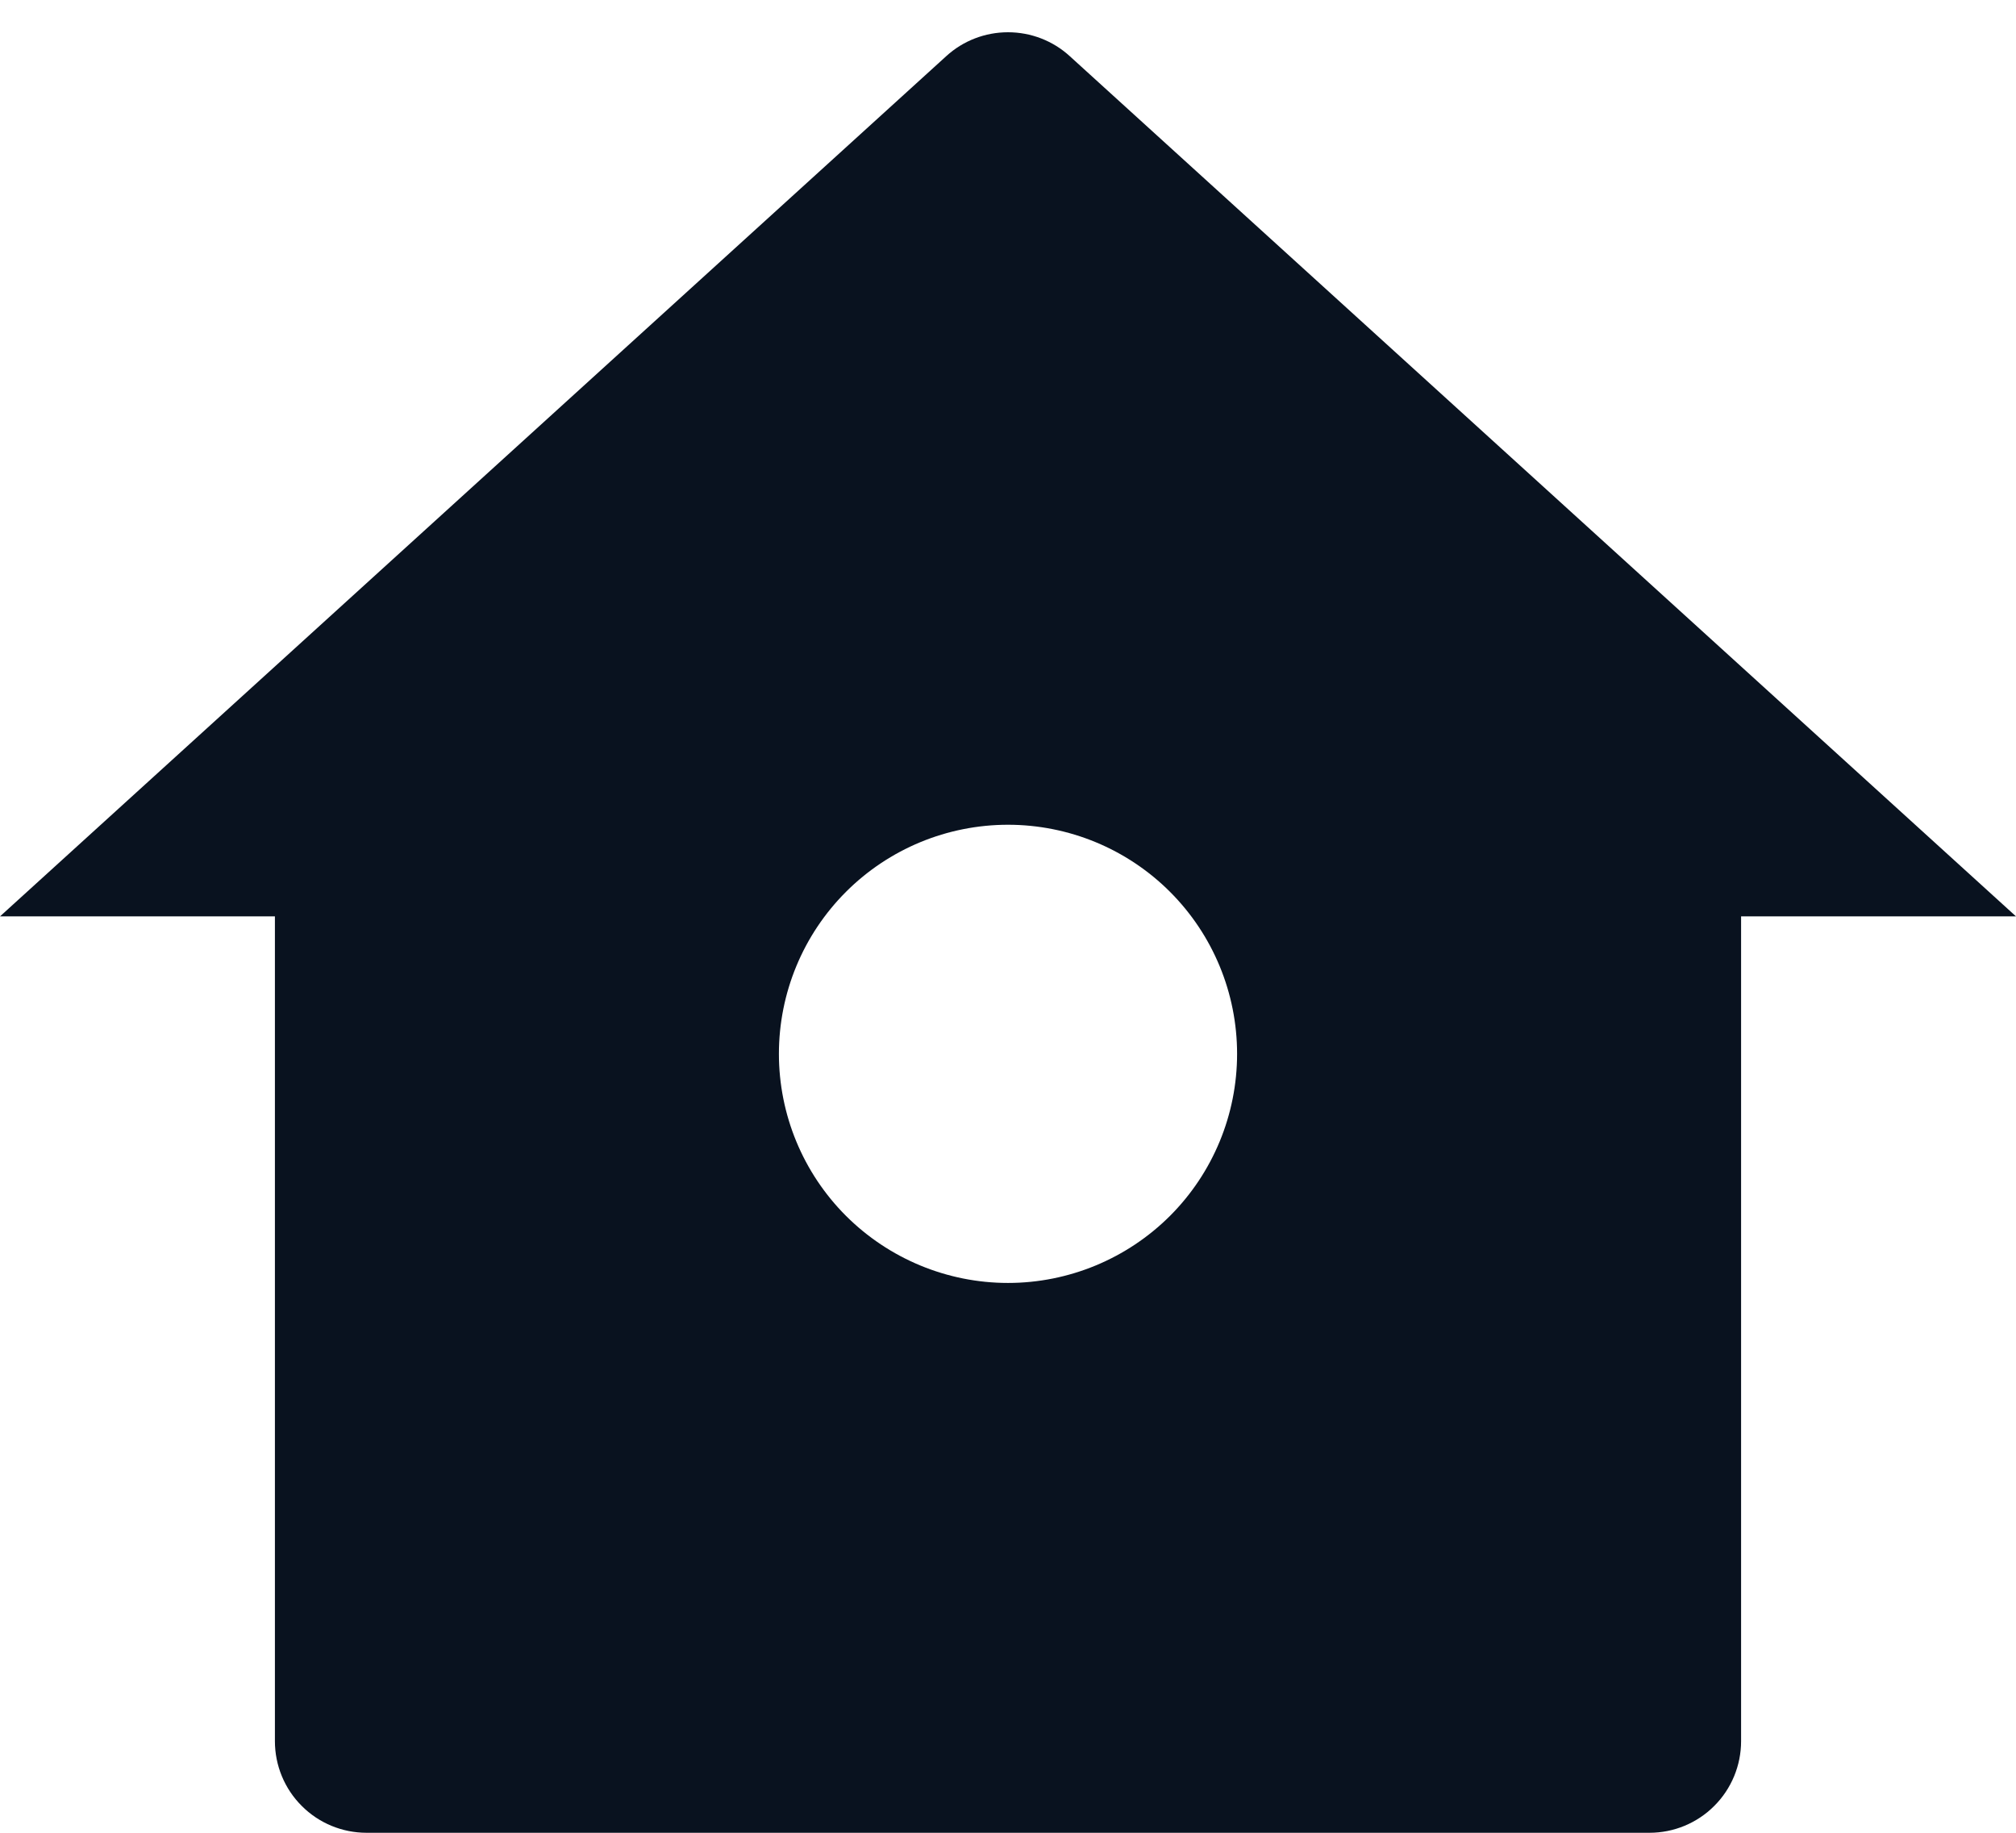
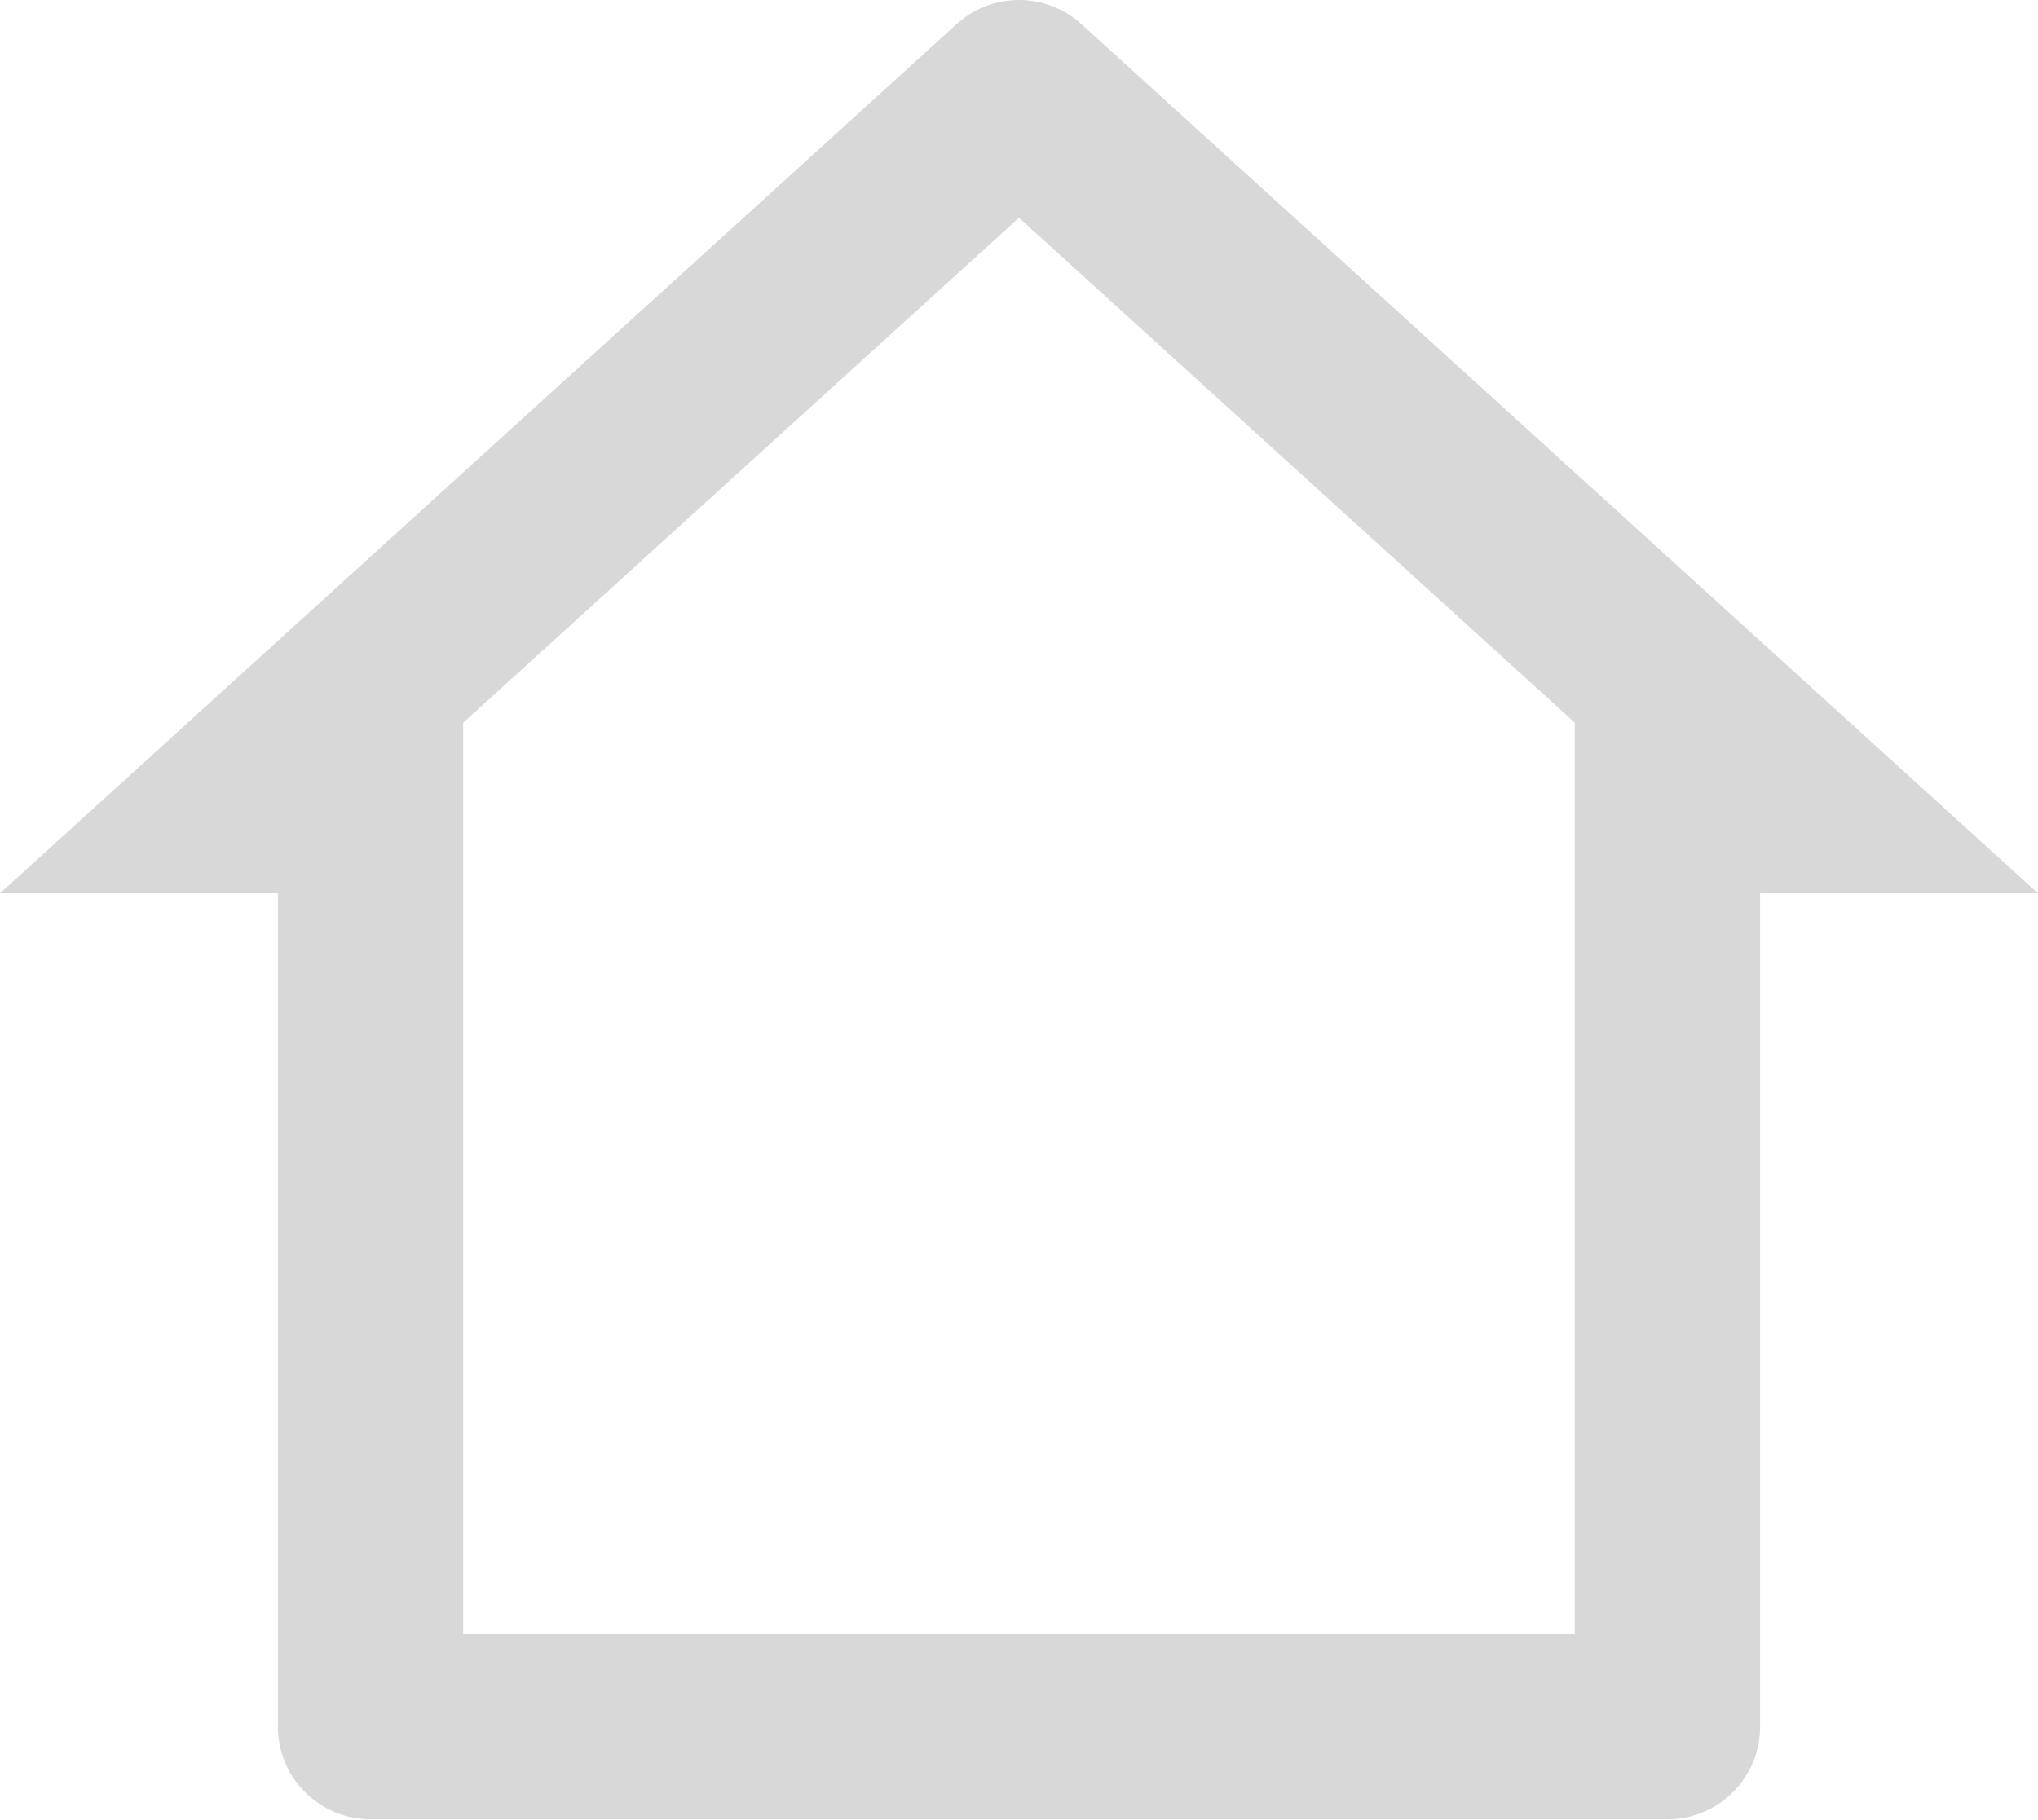
- <svg xmlns="http://www.w3.org/2000/svg" width="22" height="20" viewBox="0 0 22 20" fill="none">
-   <path d="M19 19C19 19.265 18.895 19.52 18.707 19.707C18.52 19.895 18.265 20 18 20H4C3.735 20 3.48 19.895 3.293 19.707C3.105 19.52 3 19.265 3 19V10H0L10.327 0.612C10.511 0.444 10.751 0.352 11 0.352C11.249 0.352 11.489 0.444 11.673 0.612L22 10H19V19ZM11 14C11.663 14 12.299 13.736 12.768 13.268C13.237 12.799 13.5 12.163 13.5 11.5C13.5 10.837 13.237 10.201 12.768 9.732C12.299 9.263 11.663 9 11 9C10.337 9 9.701 9.263 9.232 9.732C8.763 10.201 8.5 10.837 8.5 11.5C8.5 12.163 8.763 12.799 9.232 13.268C9.701 13.736 10.337 14 11 14Z" fill="#09121F" />
+ <svg xmlns="http://www.w3.org/2000/svg" width="28px" height="25px" viewBox="0 0 28 25" version="1.1">
+   <g id="DOMO-APP" stroke="none" stroke-width="1" fill="none" fill-rule="evenodd">
+     <g id="Small" transform="translate(-718, -422)" fill="#D8D8D8" fill-rule="nonzero">
+       <g id="Group-2" transform="translate(544, 420)">
+         <g id="house" transform="translate(174, 2)">
+           <path d="M22.909,25 L5.091,25 C4.753,25 4.43,24.866 4.191,24.627 C3.952,24.389 3.818,24.065 3.818,23.728 L3.818,12.276 L0,12.276 L13.143,0.331 C13.378,0.118 13.683,0 14,0 C14.317,0 14.622,0.118 14.857,0.331 L28,12.276 L24.182,12.276 L24.182,23.728 C24.182,24.065 24.048,24.389 23.809,24.627 C23.57,24.866 23.247,25 22.909,25 Z M6.364,22.455 L21.636,22.455 L21.636,9.931 L14,2.992 L6.364,9.931 L6.364,22.455 Z" id="Shape" />
+         </g>
+       </g>
+     </g>
+   </g>
</svg>
